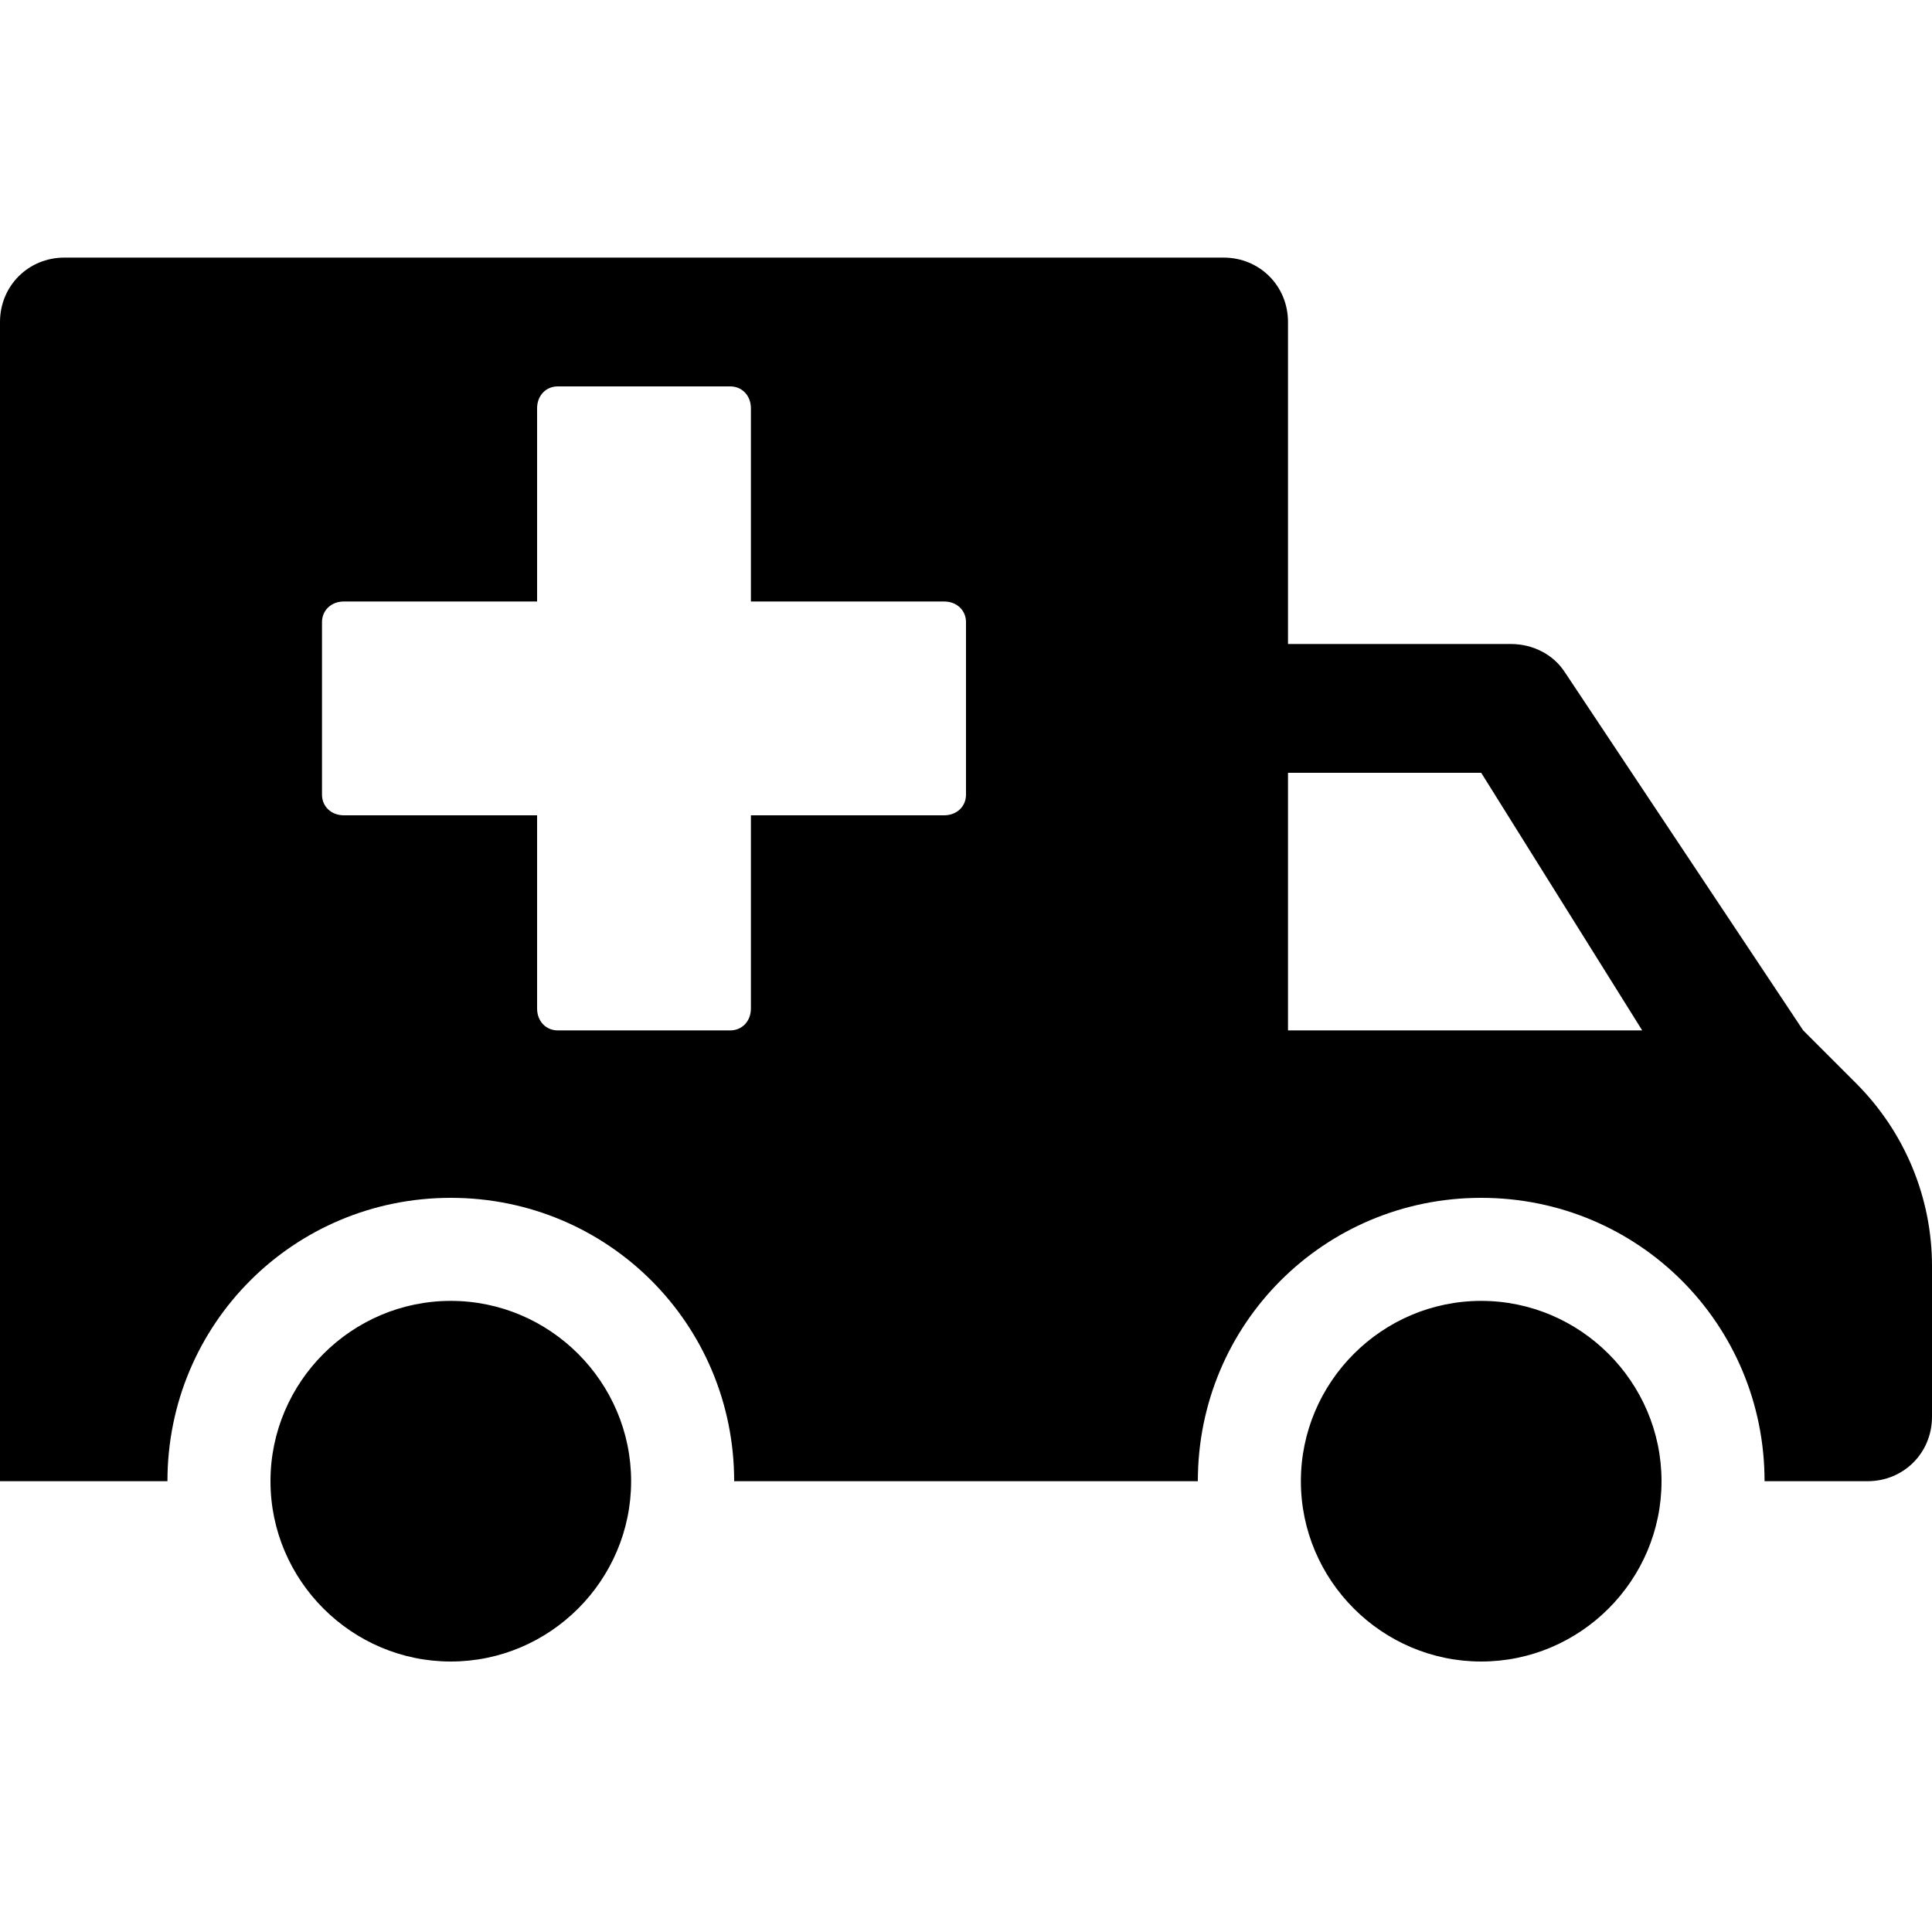
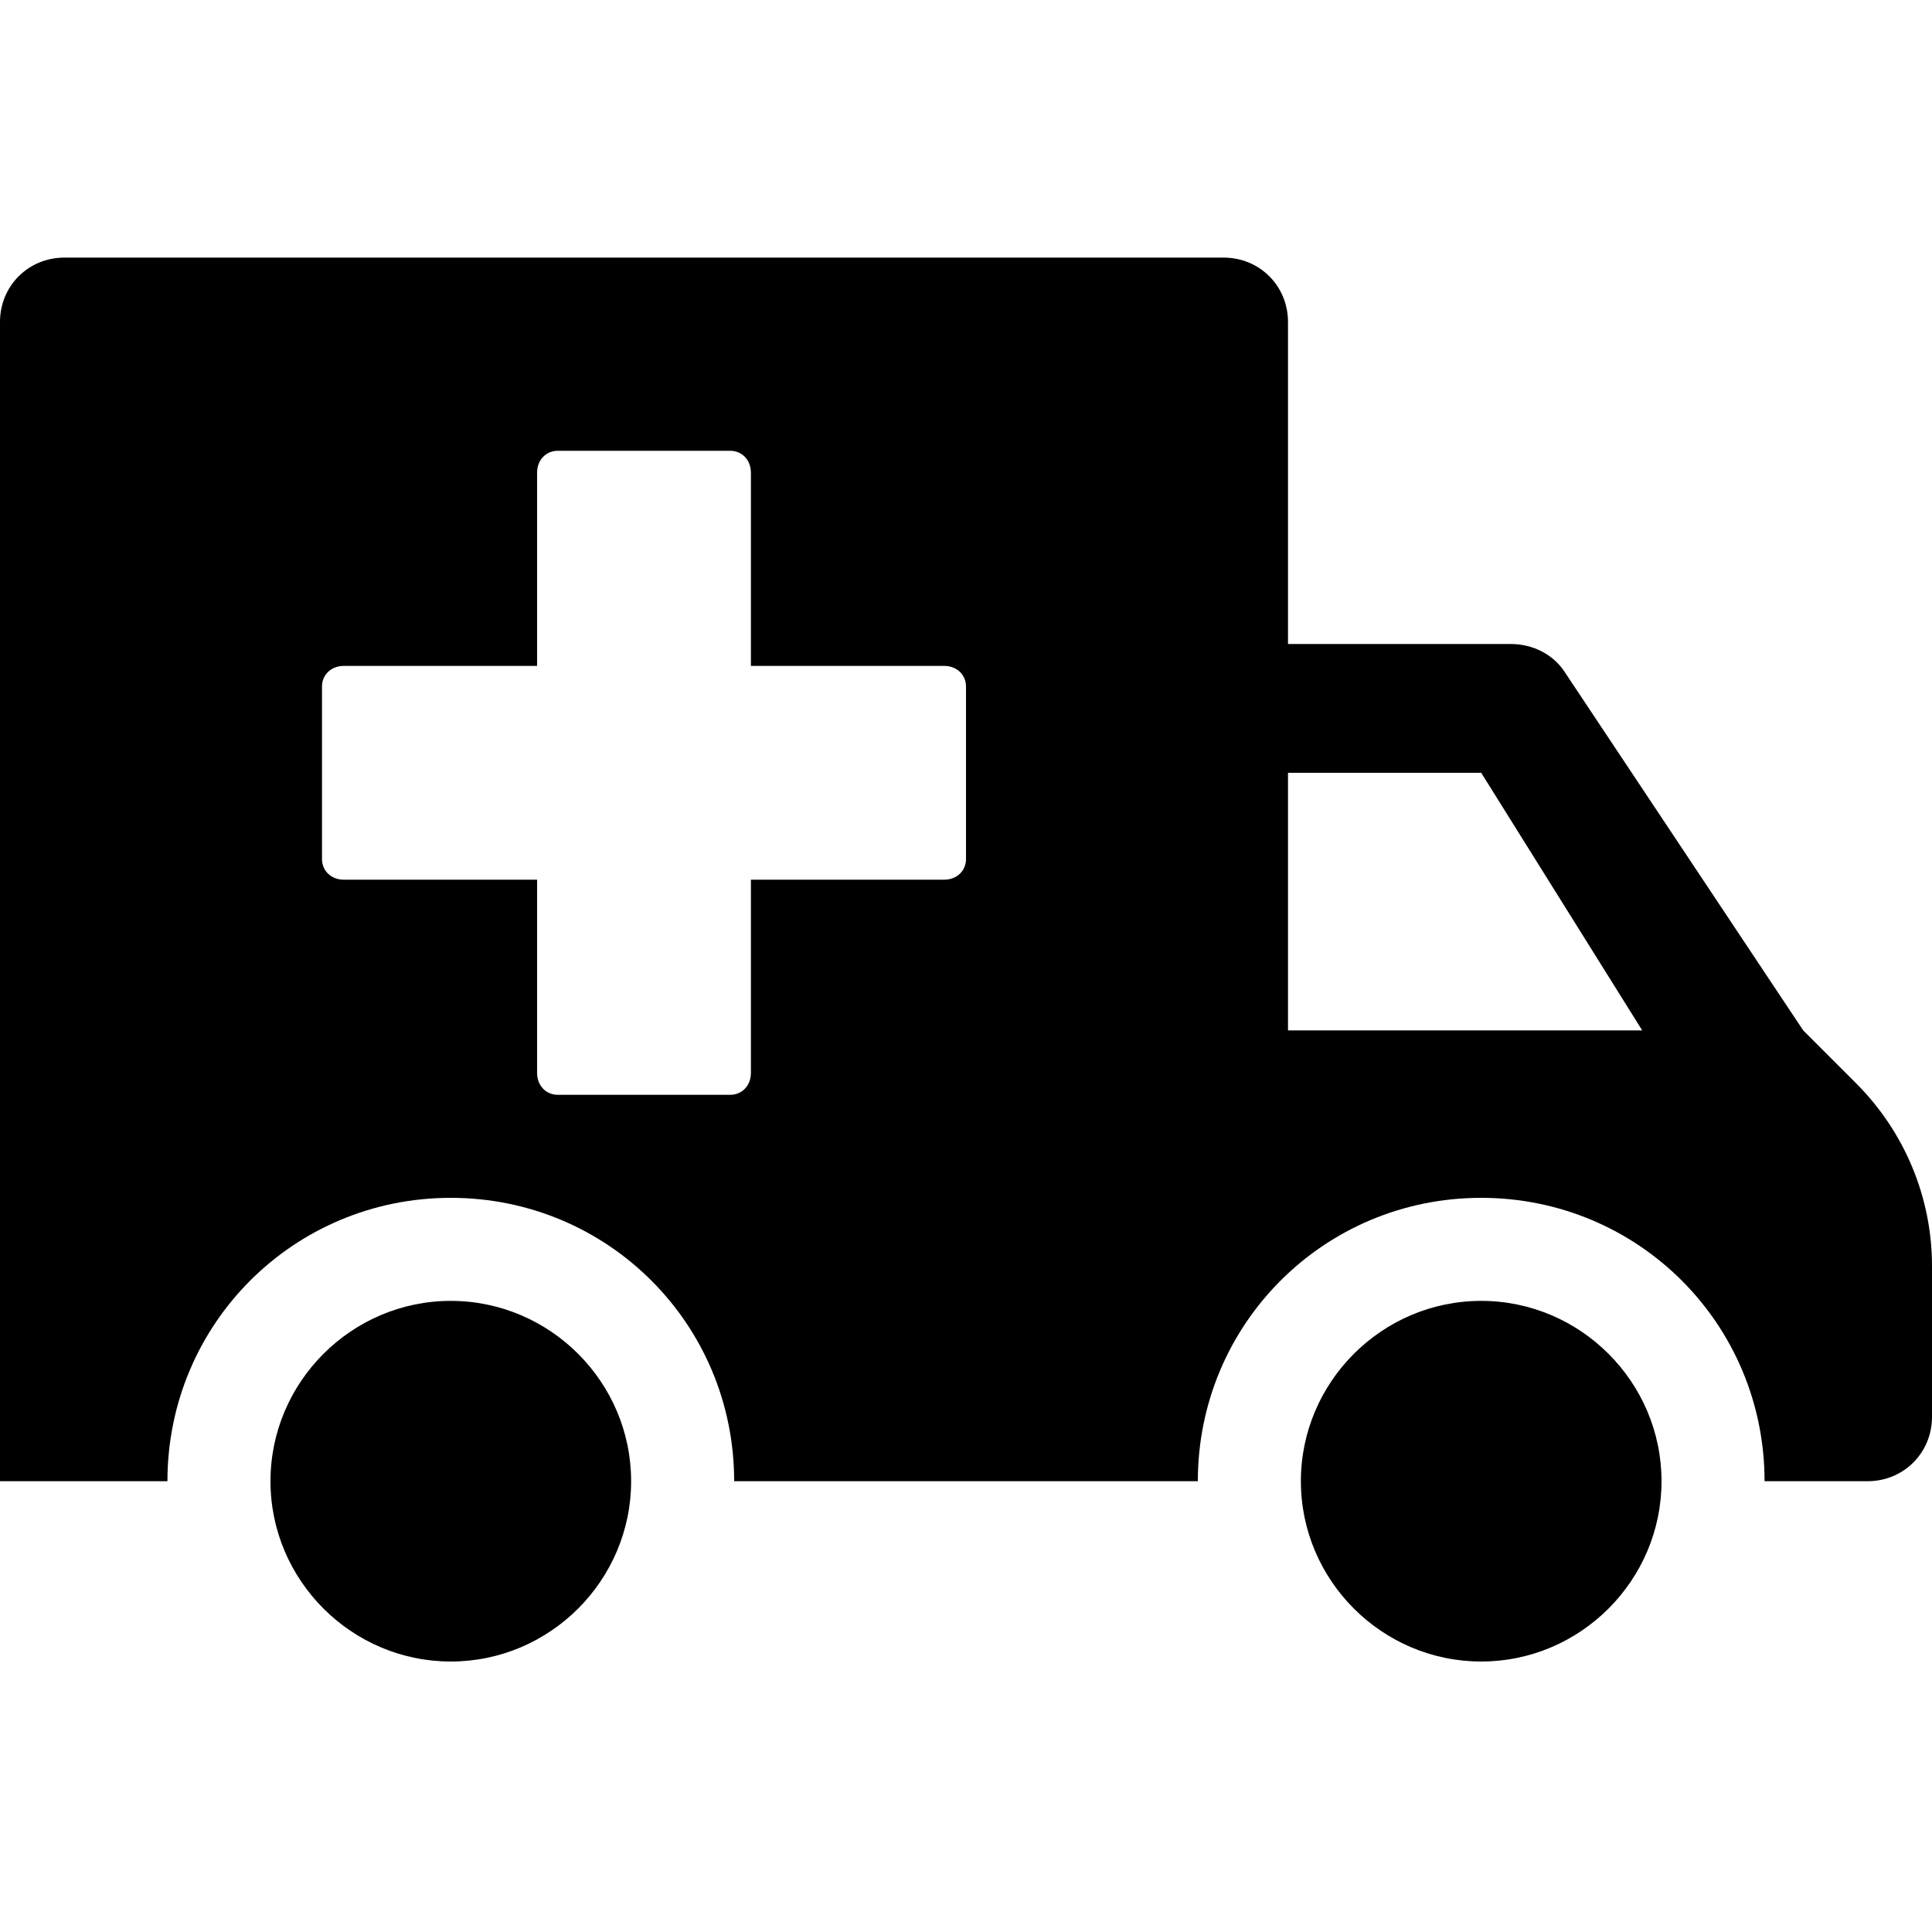
<svg xmlns="http://www.w3.org/2000/svg" viewBox="0 0 15 15">
-   <path d="M3.5 10.1C4.27 10.1 4.9 10.73 4.9 11.5C4.9 12.27 4.27 12.9 3.5 12.9C2.73 12.9 2.1 12.27 2.1 11.5C2.1 10.73 2.73 10.1 3.5 10.1ZM11.5 10.1C12.27 10.1 12.9 10.73 12.9 11.5C12.9 12.27 12.27 12.9 11.5 12.9C10.73 12.9 10.1 12.27 10.1 11.5C10.1 10.73 10.73 10.1 11.5 10.1ZM9.5 2C9.78 2 10 2.22 10 2.5L10 5L11.73 5C11.9 5 12.06 5.08 12.15 5.22L14 8L14.41 8.41C14.79 8.79 15 9.3 15 9.83L15 11C15 11.28 14.78 11.5 14.5 11.5L13.7 11.5C13.7 10.28 12.72 9.3 11.5 9.3C10.28 9.3 9.3 10.28 9.3 11.5L5.7 11.5C5.7 10.28 4.72 9.3 3.5 9.3C2.28 9.3 1.3 10.28 1.3 11.5L0 11.5L0 2.5C0 2.22 0.22 2 0.5 2L9.5 2ZM11.5 6L10 6L10 8L12.75 8L11.5 6ZM5.67 3L4.33 3C4.24 3 4.17 3.07 4.17 3.17L4.17 4.67L2.67 4.67C2.57 4.67 2.5 4.74 2.5 4.83L2.5 6.17C2.5 6.26 2.57 6.33 2.67 6.33L4.17 6.33L4.17 7.83C4.17 7.93 4.24 8 4.33 8L5.67 8C5.76 8 5.83 7.93 5.83 7.83L5.83 6.33L7.33 6.33C7.43 6.33 7.5 6.26 7.5 6.17L7.5 4.83C7.5 4.74 7.43 4.67 7.33 4.67L5.83 4.67L5.83 3.17C5.83 3.07 5.76 3 5.67 3Z" />
+   <path d="M3.5 10.1C4.27 10.1 4.9 10.73 4.9 11.5C4.9 12.27 4.27 12.9 3.5 12.9C2.73 12.9 2.1 12.27 2.1 11.5C2.1 10.73 2.73 10.1 3.5 10.1ZM11.5 10.1C12.27 10.1 12.9 10.73 12.9 11.5C12.9 12.27 12.27 12.9 11.5 12.9C10.73 12.9 10.1 12.27 10.1 11.5C10.1 10.73 10.73 10.1 11.5 10.1ZM9.5 2C9.78 2 10 2.22 10 2.5L10 5L11.73 5C11.9 5 12.06 5.08 12.15 5.22L14 8L14.41 8.41C14.79 8.79 15 9.3 15 9.83L15 11C15 11.28 14.78 11.5 14.5 11.5L13.7 11.5C13.7 10.28 12.72 9.3 11.5 9.3C10.28 9.3 9.3 10.28 9.3 11.5L5.7 11.5C5.7 10.28 4.72 9.3 3.5 9.3C2.28 9.3 1.3 10.28 1.3 11.5L0 11.5L0 2.5C0 2.22 0.22 2 0.5 2L9.5 2ZM5.67 3.5L4.33 3.5C4.24 3.5 4.17 3.57 4.17 3.67L4.17 5.17L2.67 5.17C2.57 5.17 2.5 5.24 2.5 5.33L2.5 6.67C2.5 6.76 2.57 6.83 2.67 6.83L4.17 6.83L4.17 8.33C4.17 8.43 4.24 8.5 4.33 8.5L5.67 8.5C5.76 8.5 5.83 8.43 5.83 8.33L5.83 6.83L7.33 6.83C7.43 6.83 7.5 6.76 7.5 6.67L7.5 5.33C7.5 5.24 7.43 5.17 7.33 5.17L5.83 5.17L5.83 3.67C5.83 3.57 5.76 3.5 5.67 3.5ZM11.5 6L10 6L10 8L12.75 8L11.5 6Z" />
</svg>
